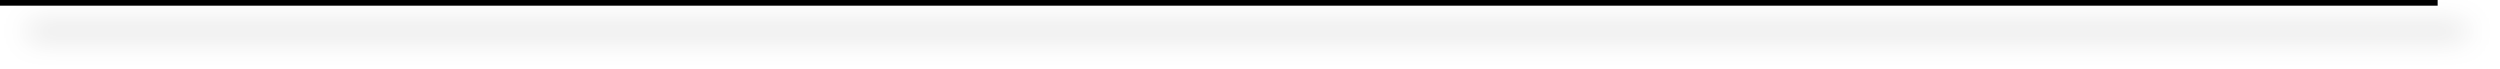
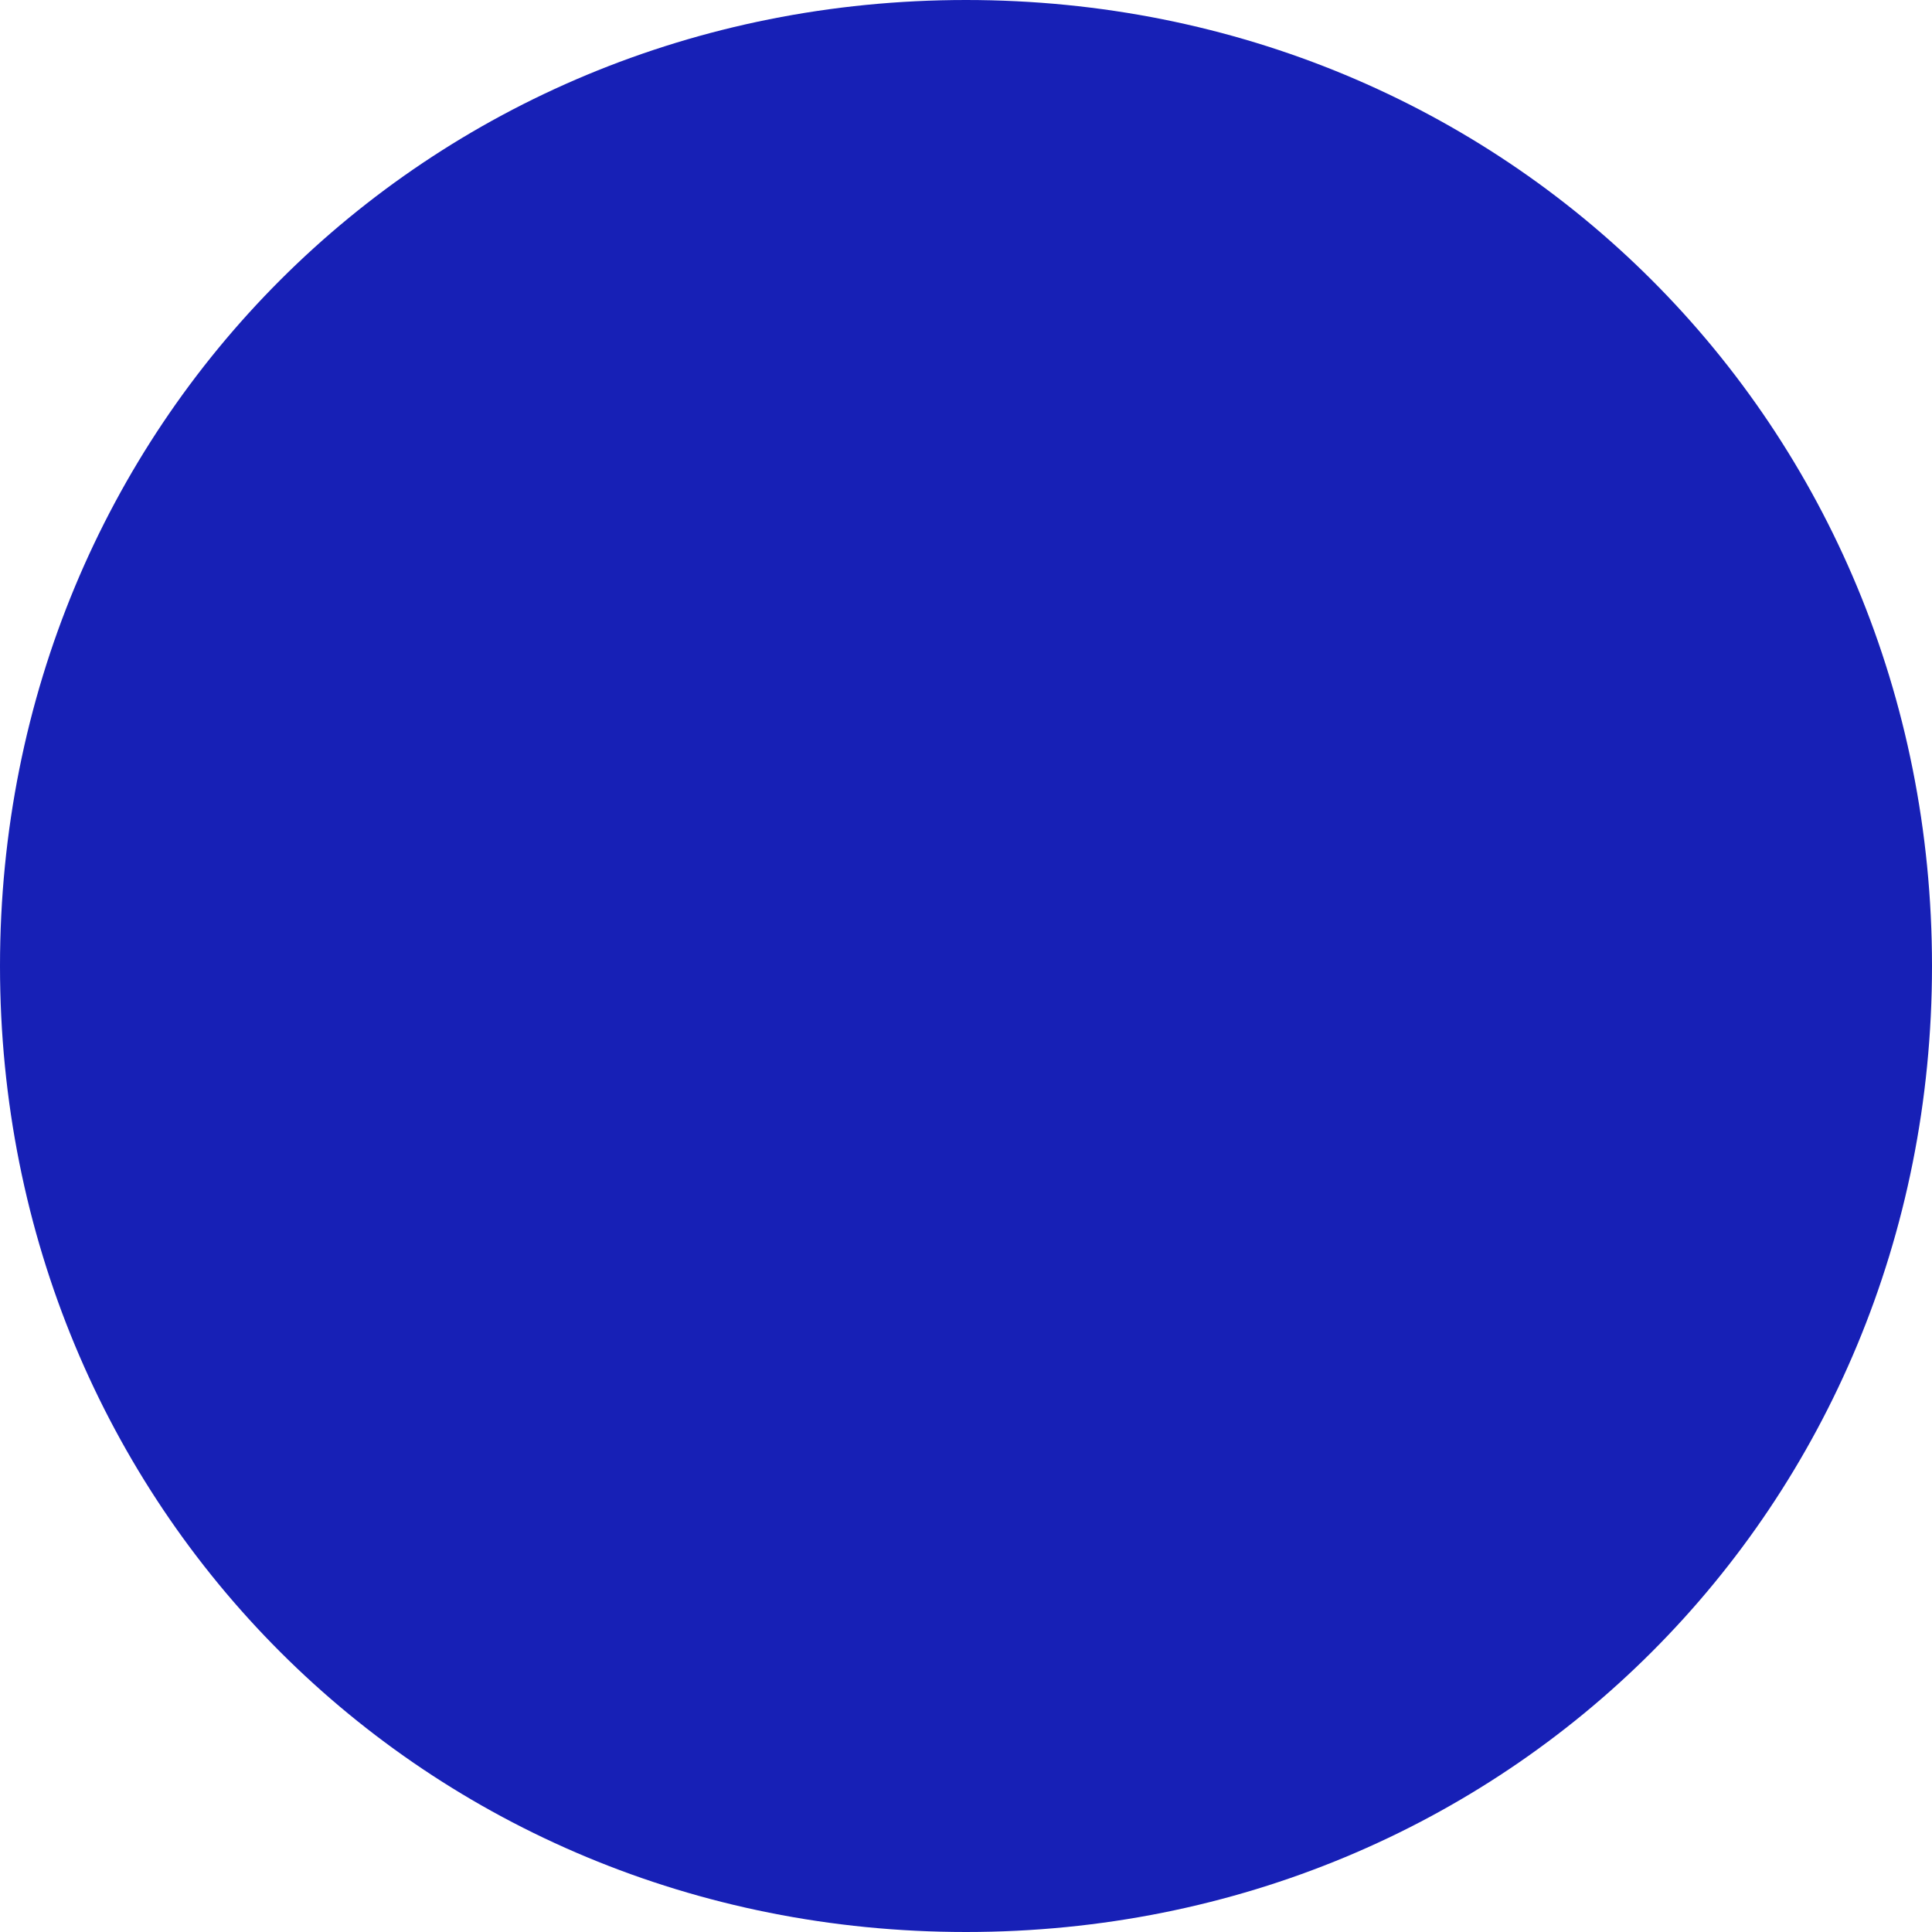
- <svg xmlns="http://www.w3.org/2000/svg" xmlns:xlink="http://www.w3.org/1999/xlink" version="1.1" width="441px" height="12px">
-   <defs>
-     <filter x="1383px" y="165px" width="441px" height="12px" filterUnits="userSpaceOnUse" id="filter37">
-       <feOffset dx="5" dy="5" in="SourceAlpha" result="shadowOffsetInner" />
-       <feGaussianBlur stdDeviation="2.5" in="shadowOffsetInner" result="shadowGaussian" />
-       <feComposite in2="shadowGaussian" operator="atop" in="SourceAlpha" result="shadowComposite" />
-       <feColorMatrix type="matrix" values="0 0 0 0 0  0 0 0 0 0  0 0 0 0 0  0 0 0 0.349 0  " in="shadowComposite" />
-     </filter>
-     <g id="widget38">
-       <path d="M 1383 165.5  L 1813 165.5  " stroke-width="1" stroke="#000000" fill="none" />
-     </g>
-   </defs>
-   <g transform="matrix(1 0 0 1 -1383 -165 )">
-     <use xlink:href="#widget38" filter="url(#filter37)" />
-     <use xlink:href="#widget38" />
+ <svg xmlns="http://www.w3.org/2000/svg" version="1.1" width="15px" height="15px">
+   <g transform="matrix(1 0 0 1 -891 -745 )">
+     <path d="M 898.5 745  C 902.7 745  906 748.3  906 752.5  C 906 756.7  902.7 760  898.5 760  C 894.3 760  891 756.7  891 752.5  C 891 748.3  894.3 745  898.5 745  Z " fill-rule="nonzero" fill="#1720b6" stroke="none" />
  </g>
</svg>
